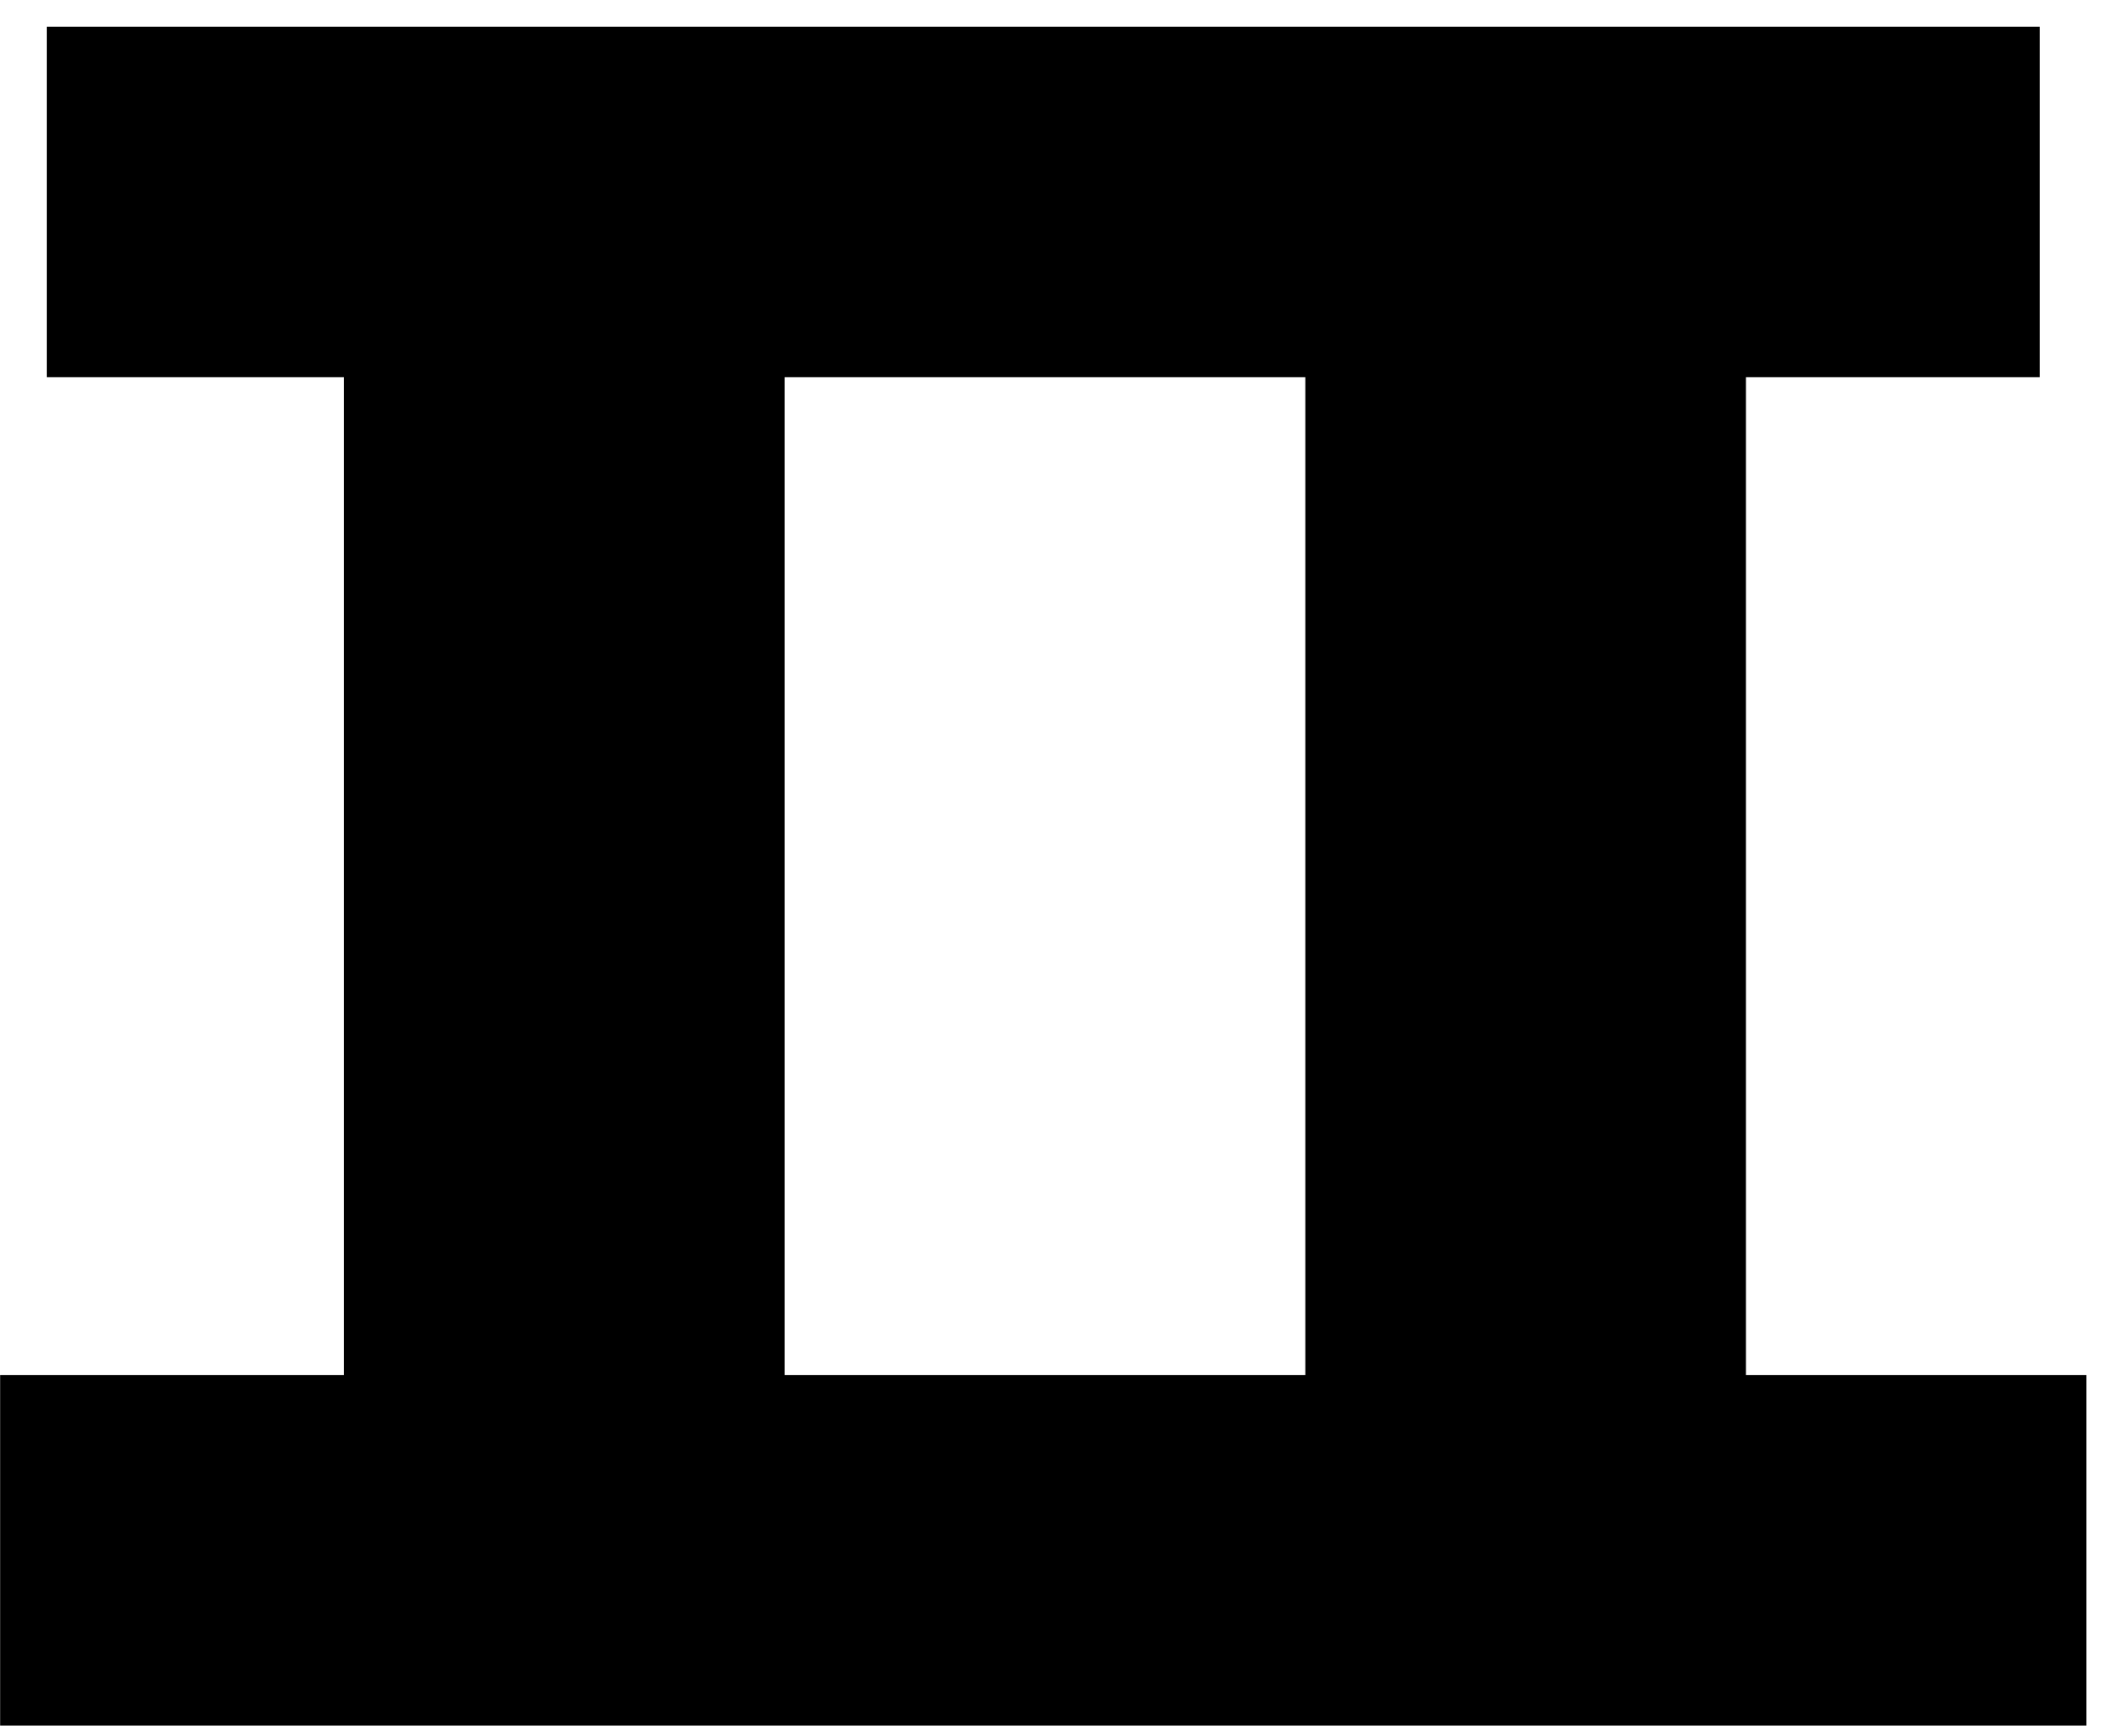
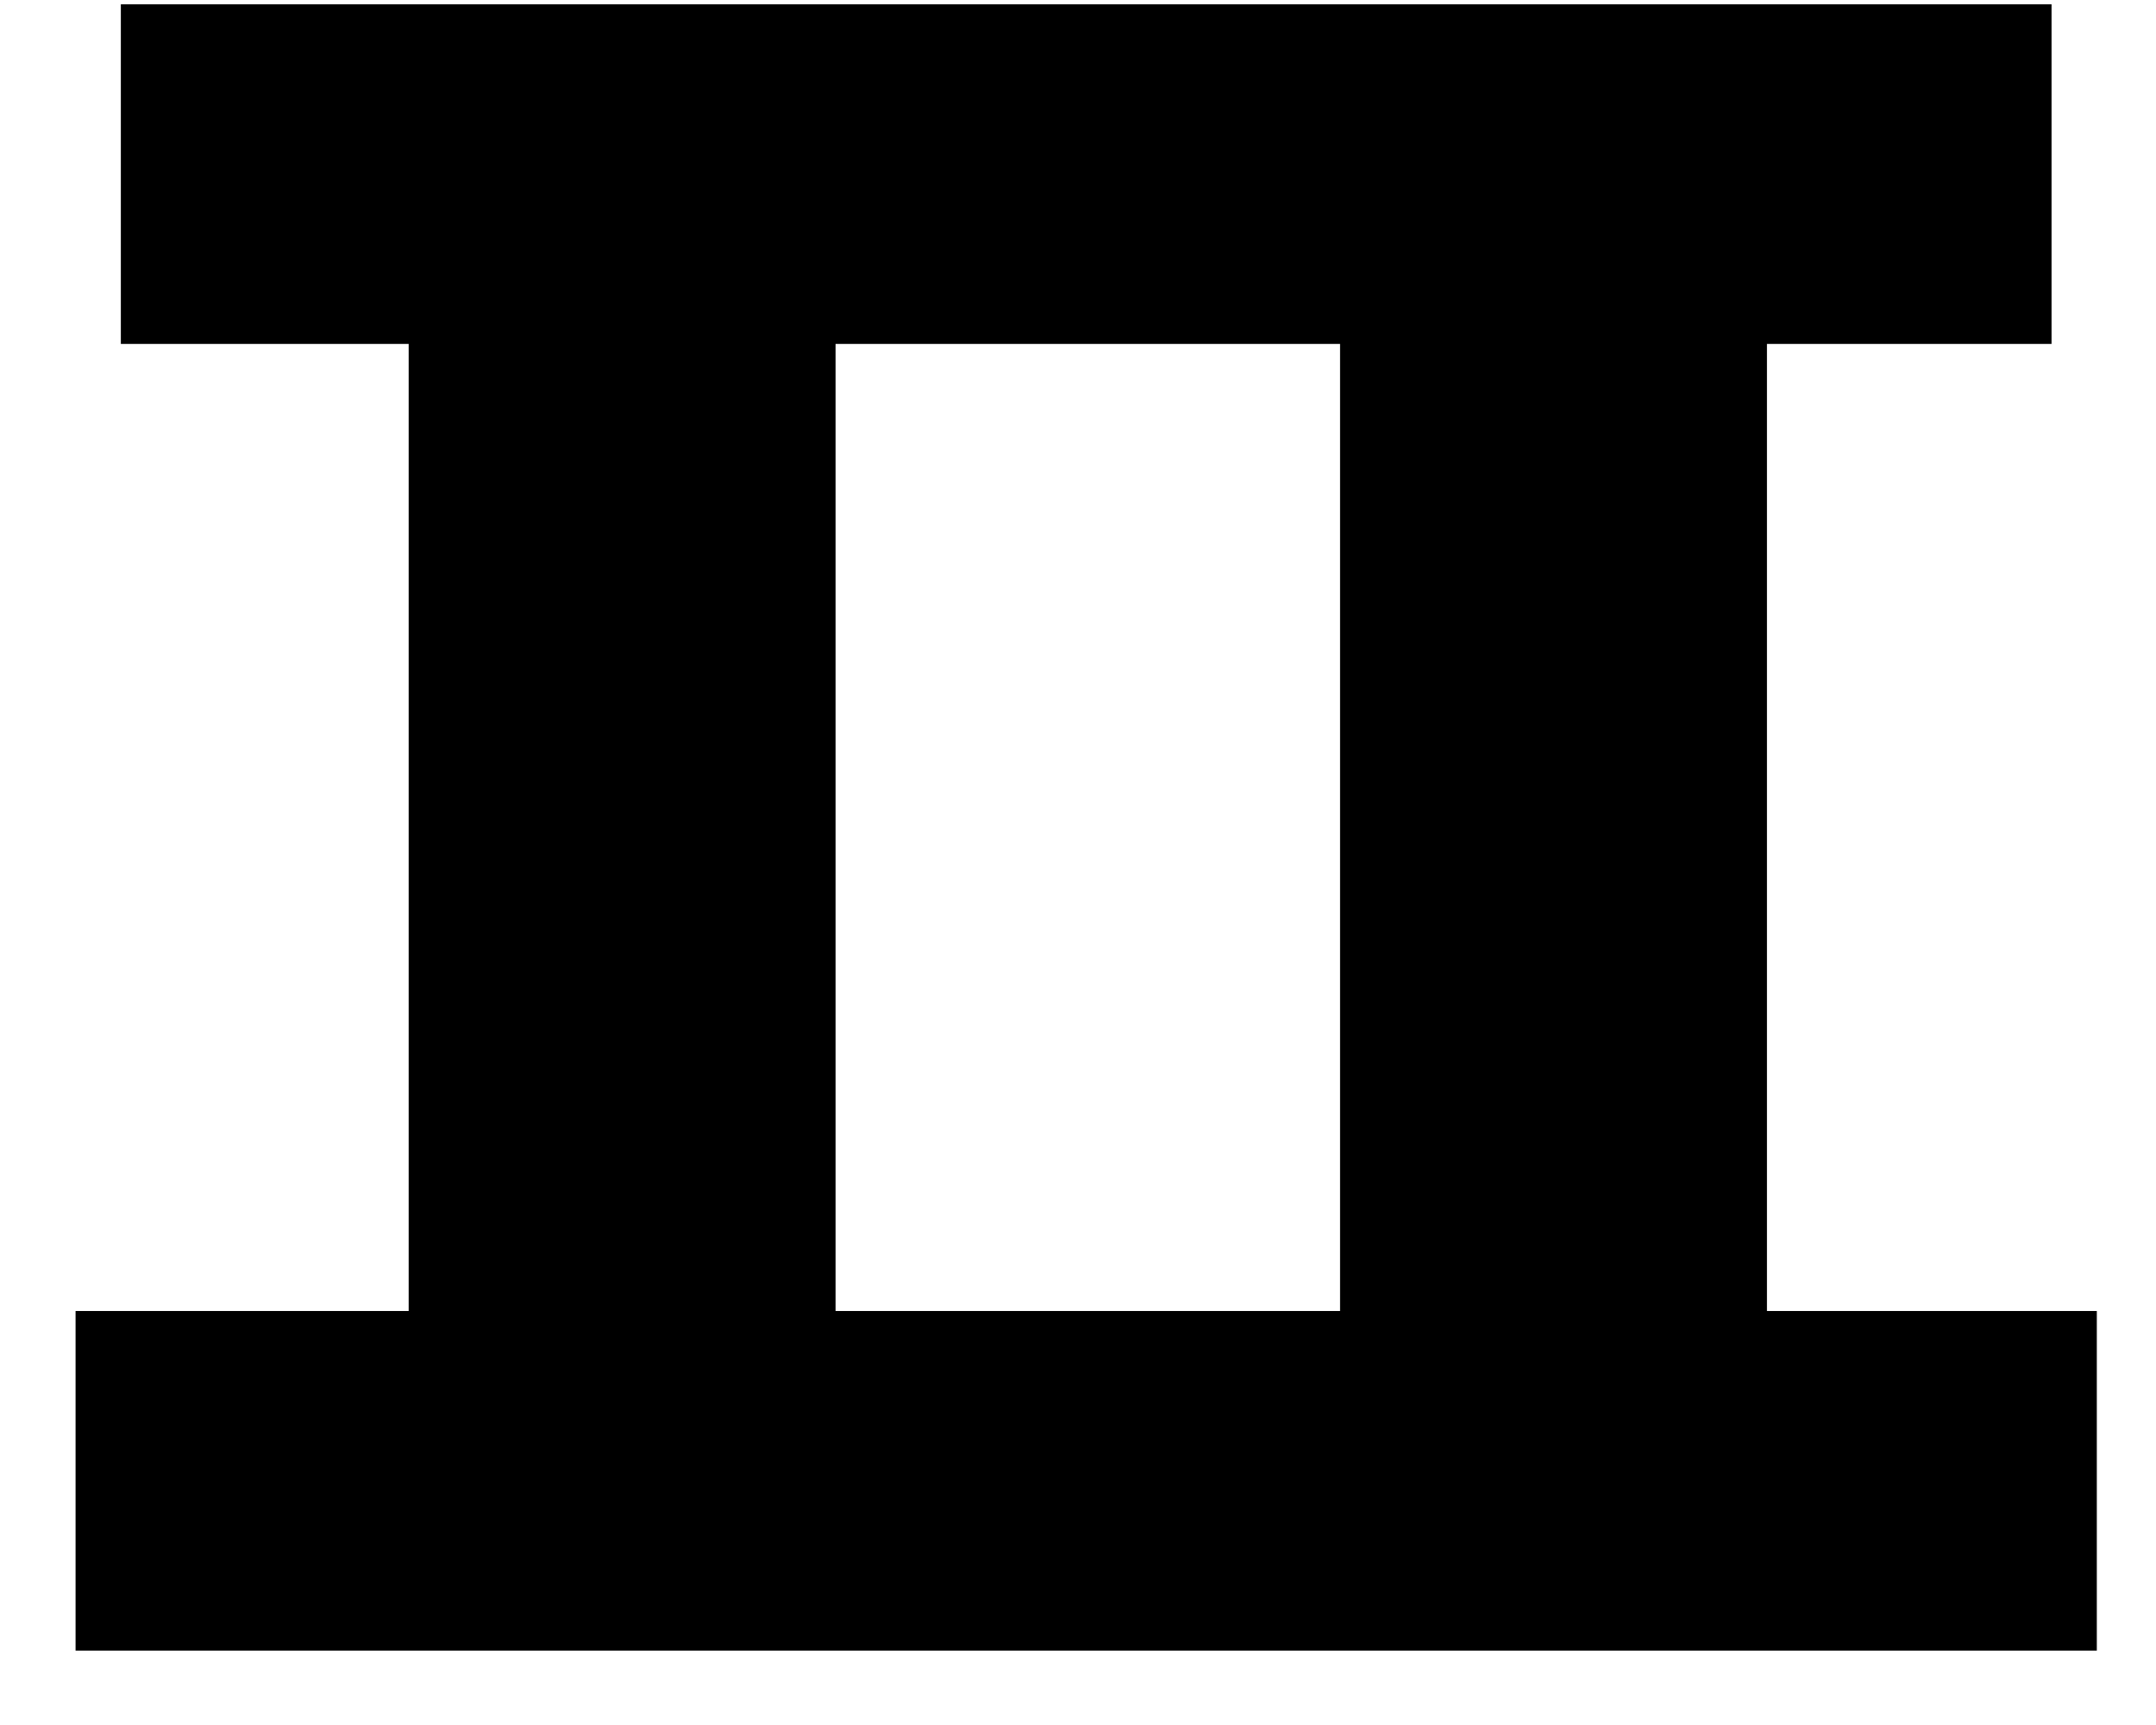
- <svg xmlns="http://www.w3.org/2000/svg" width="63" height="52" viewBox="0 0 63 52" fill="none">
-   <path d="M23.504 11.3H39.104V41.2H23.504V11.3ZM52.304 41.2V11.3H61.104V0.8H1.404V11.3H10.304V41.2H0.004V51.7H62.504V41.2H52.304Z" fill="black" />
+ <svg xmlns="http://www.w3.org/2000/svg" width="20" height="16" viewBox="0 0 20 16" fill="none">
+   <path d="M7.751 3.19H12.431V12.16H7.751V3.19ZM16.391 12.16V3.19H19.031V0.04H1.121V3.19H3.791V12.16H0.701V15.31H19.451V12.16H16.391Z" fill="black" />
</svg>
